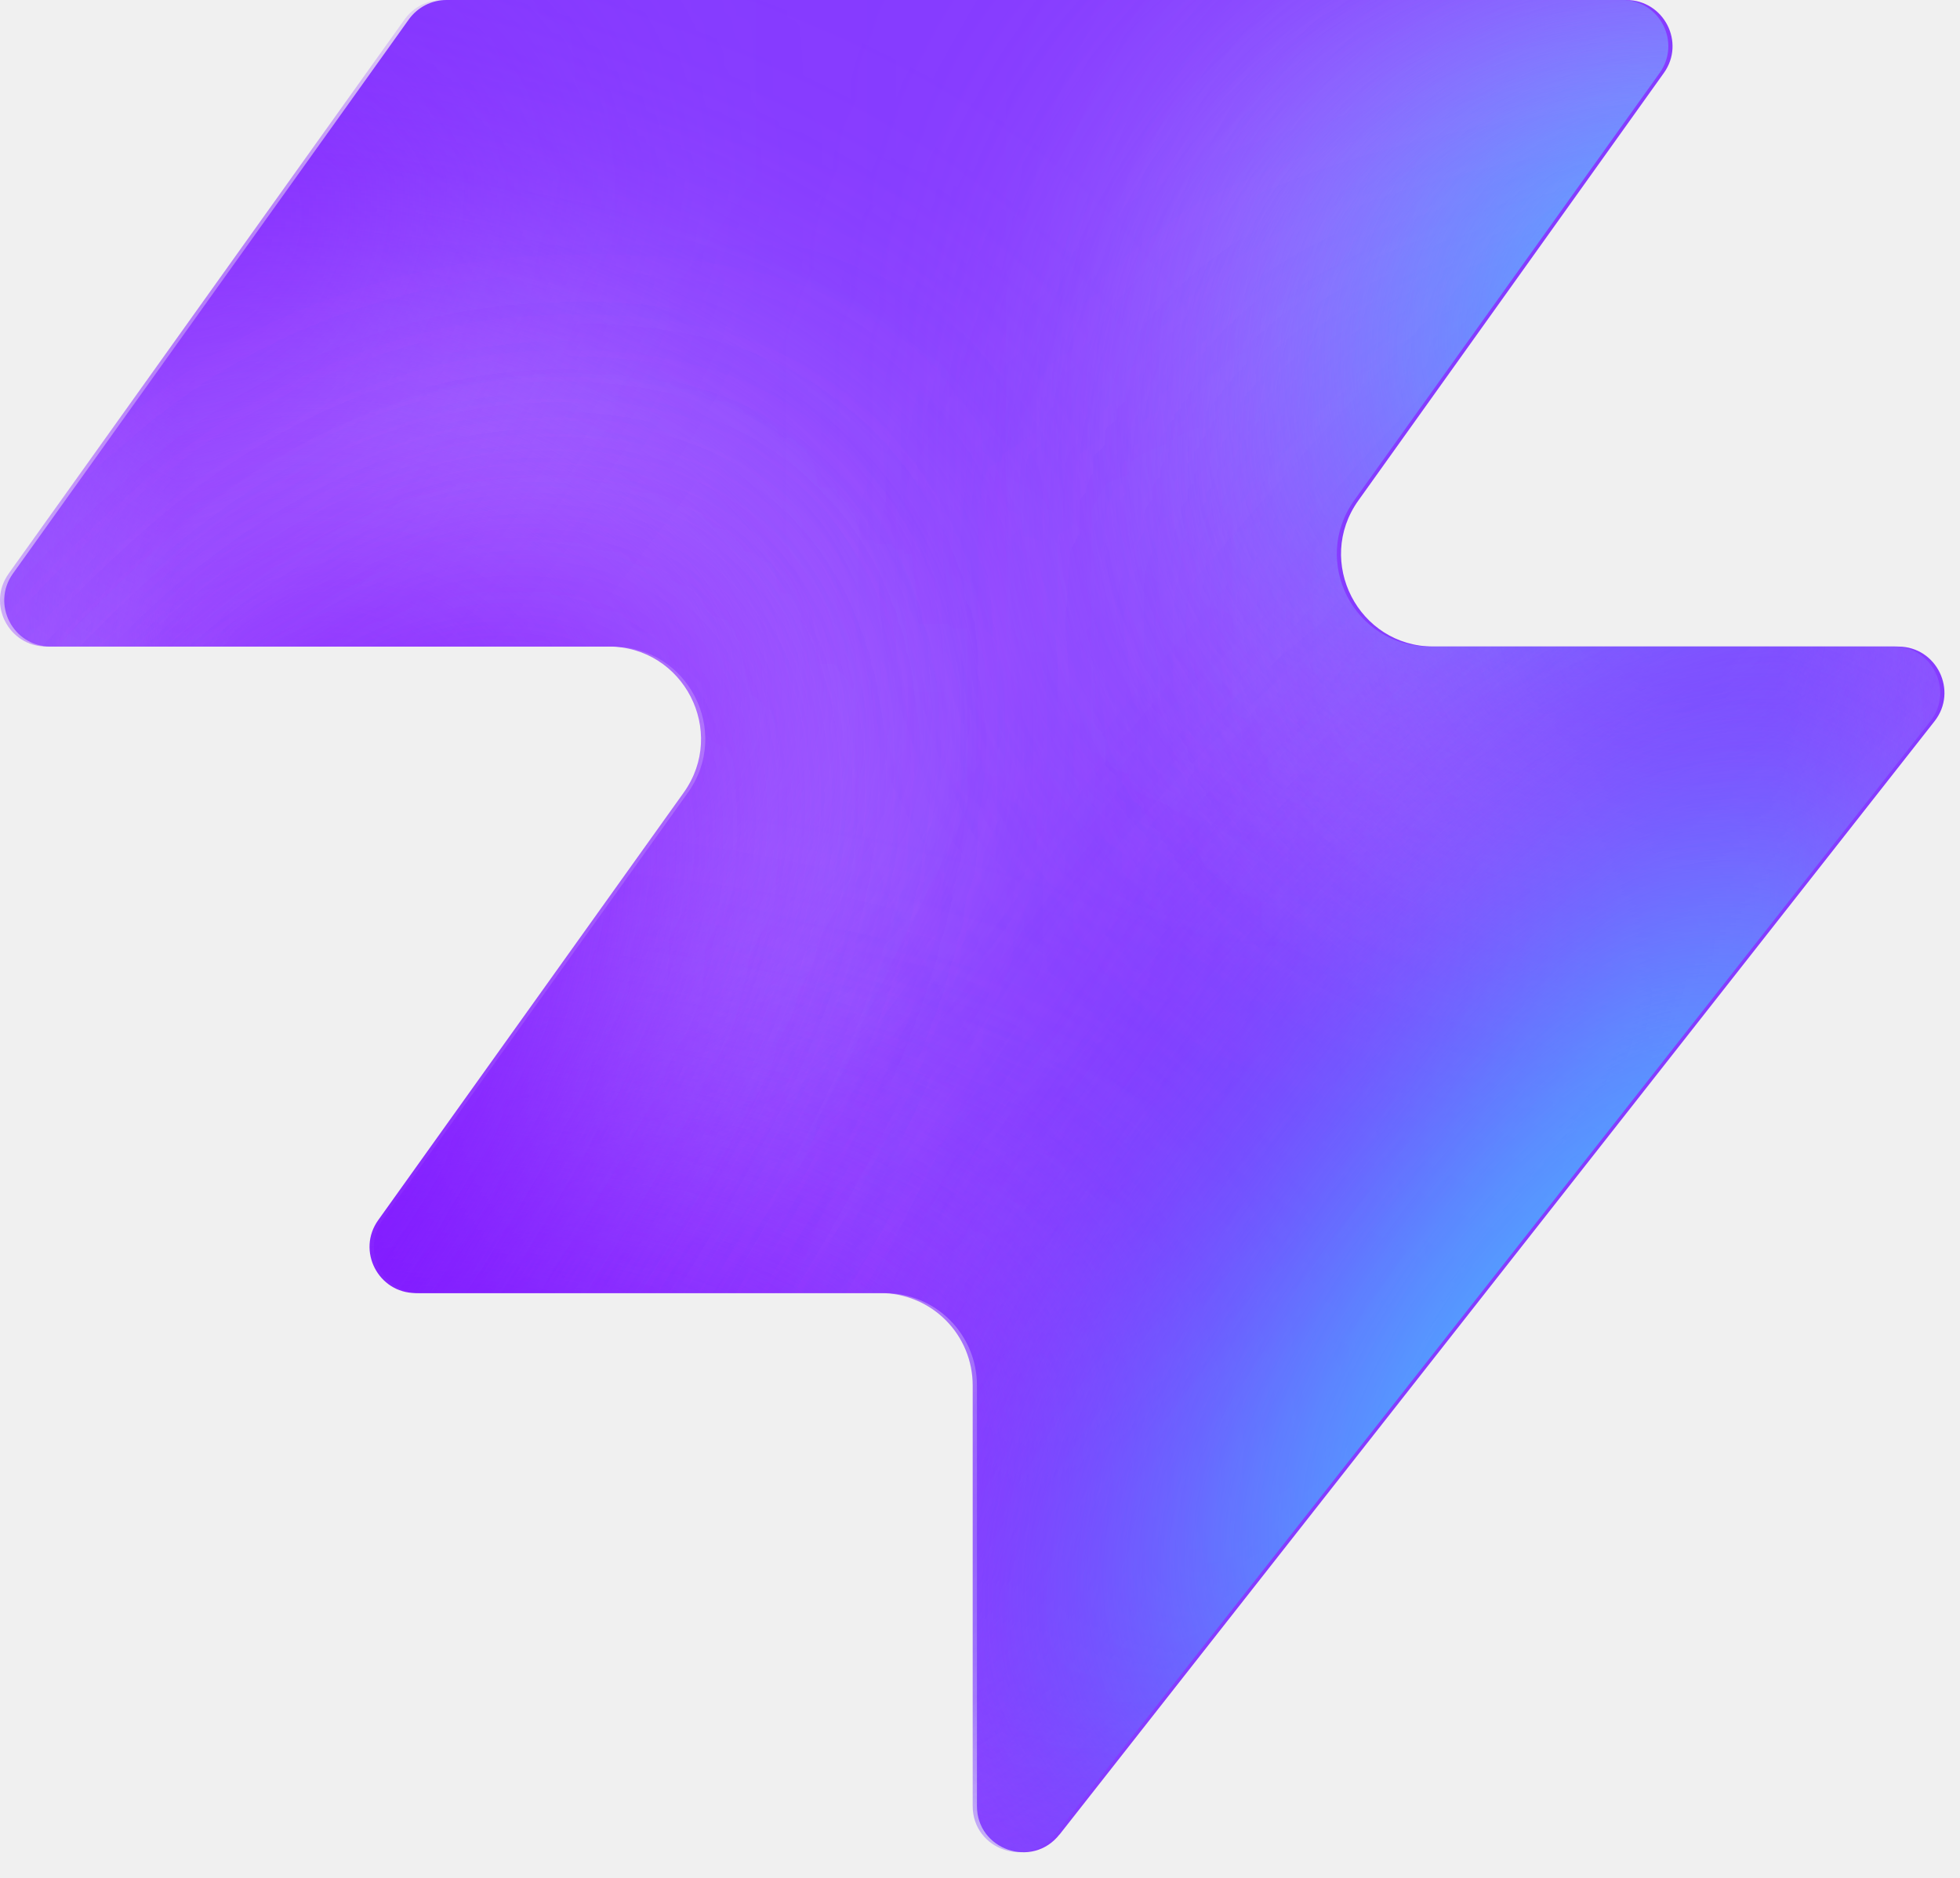
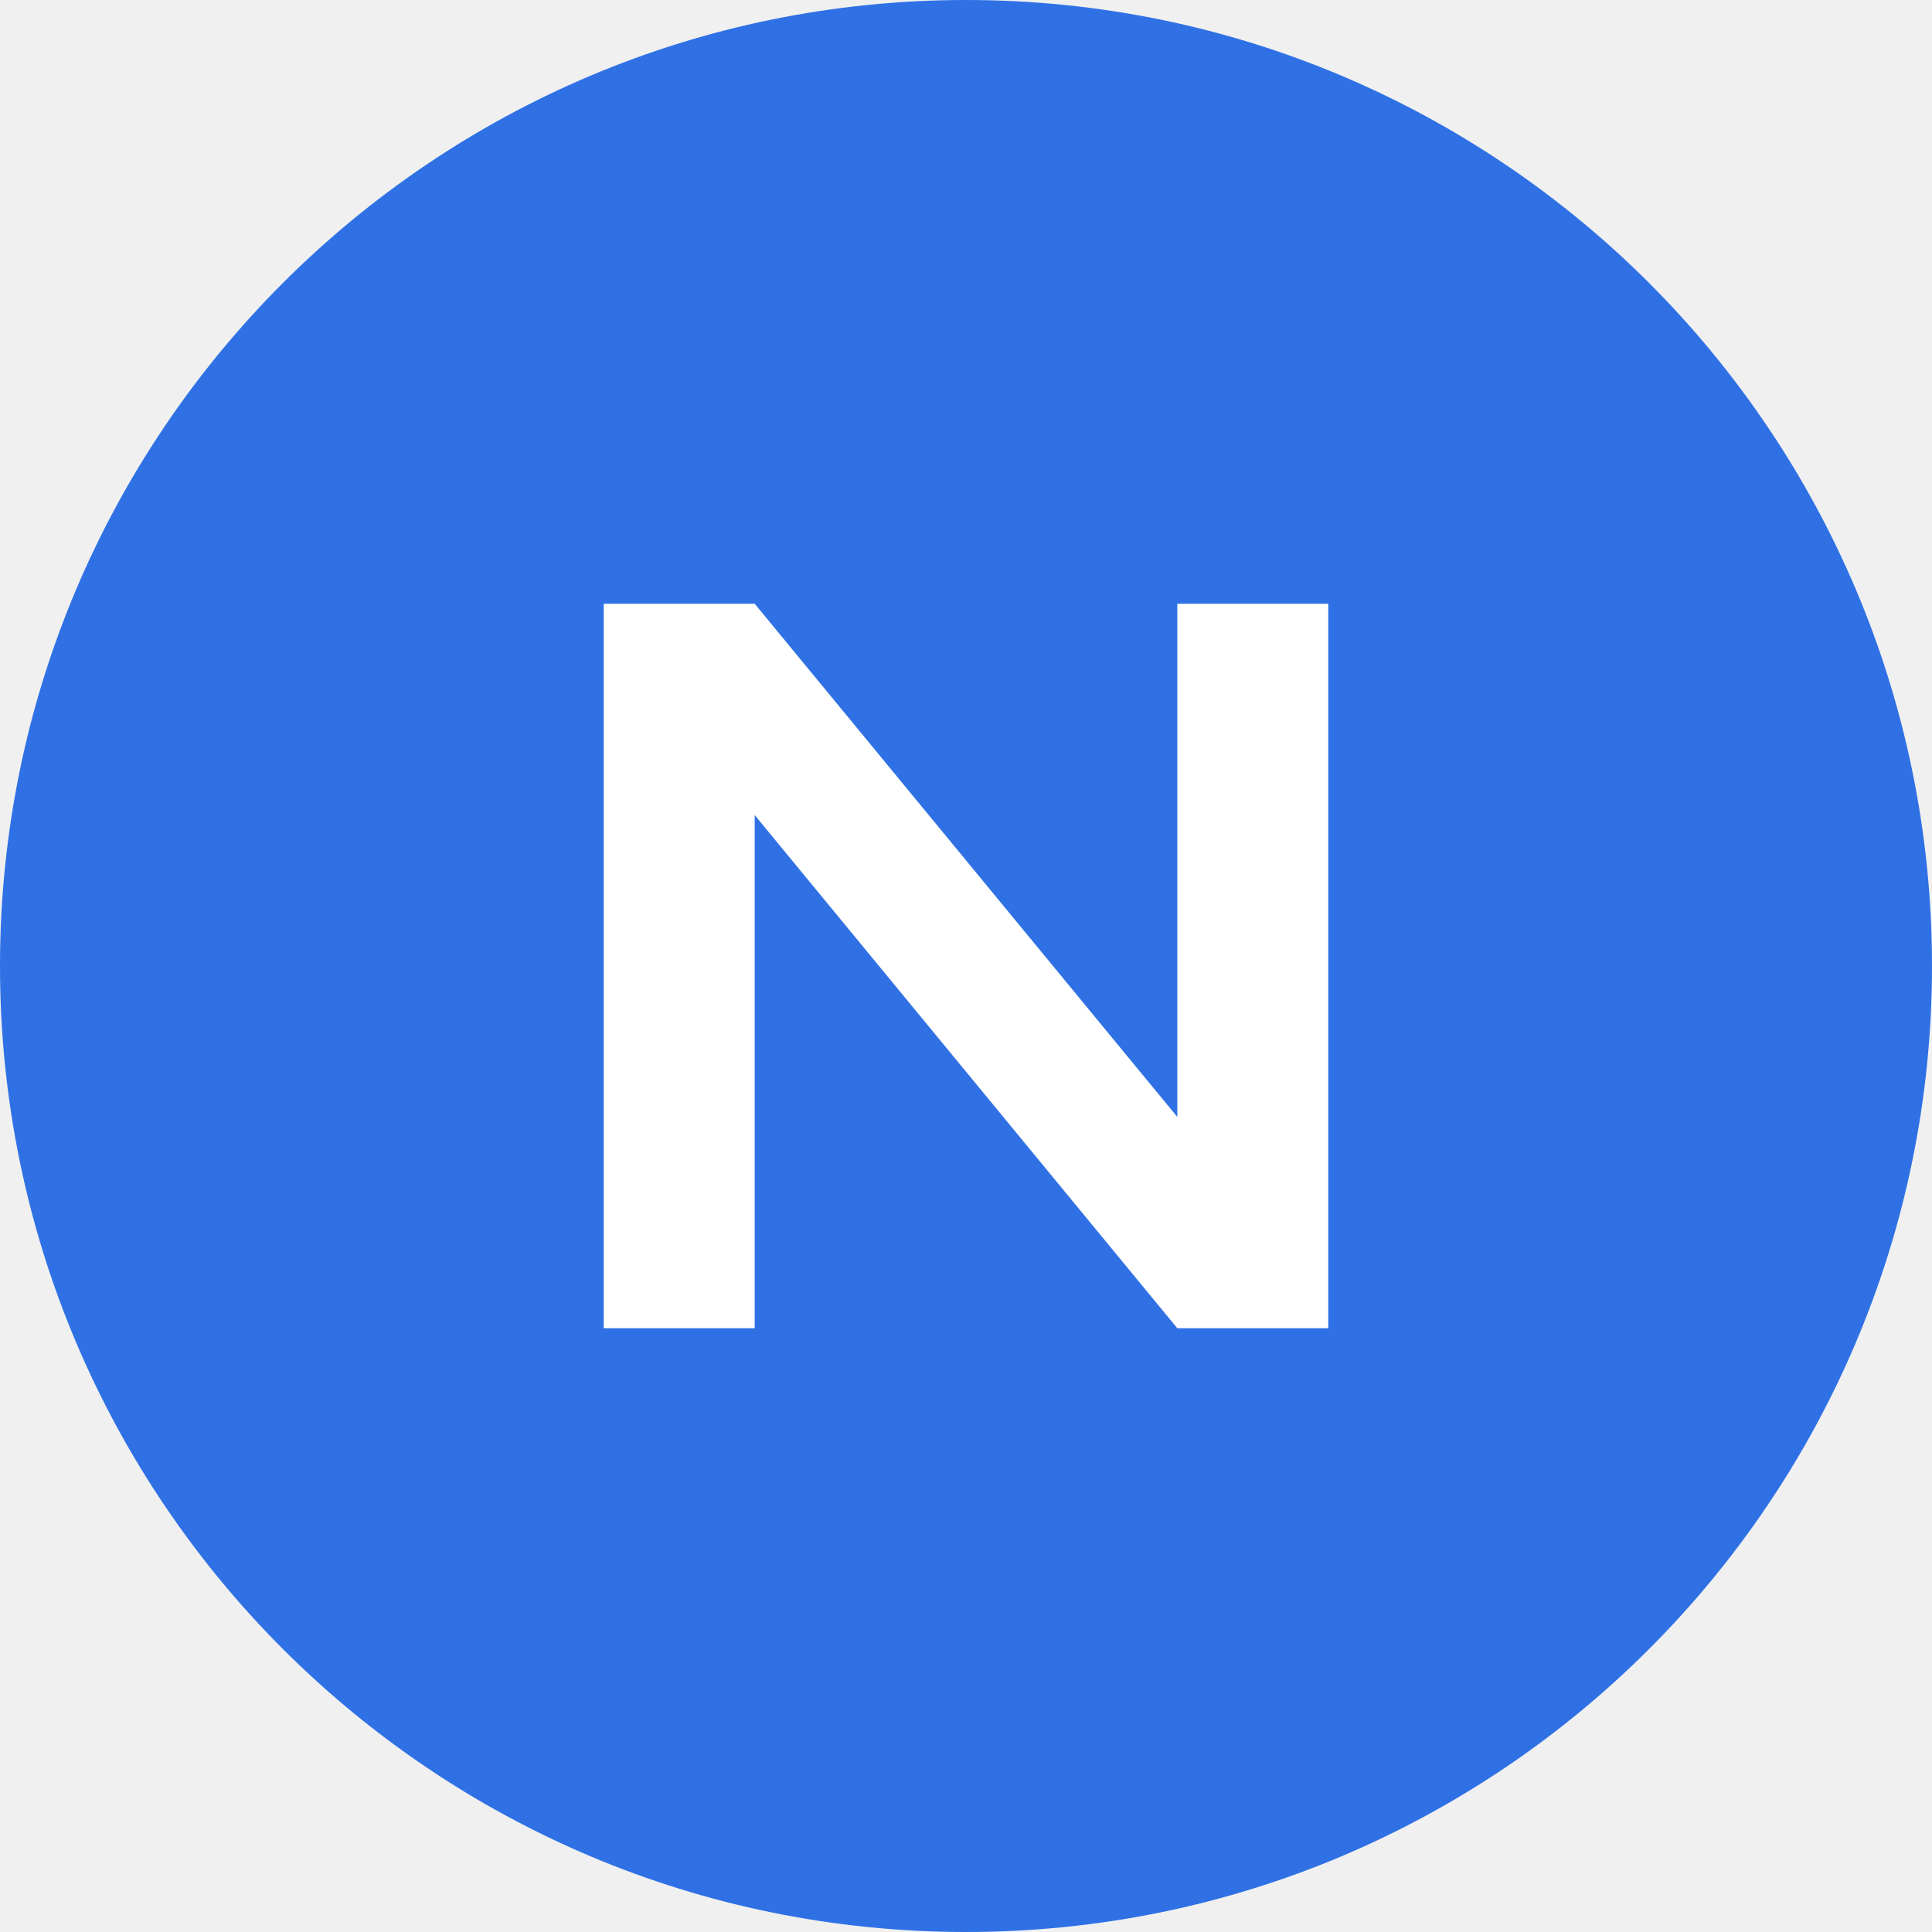
- <svg xmlns="http://www.w3.org/2000/svg" width="48" height="46" fill="none" viewBox="0 0 48 46">
-   <path fill="#863bff" d="M25.946 44.938c-.664.845-2.021.375-2.021-.698V33.937a2.26 2.26 0 0 0-2.262-2.262H10.287c-.92 0-1.456-1.04-.92-1.788l7.48-10.471c1.07-1.497 0-3.578-1.842-3.578H1.237c-.92 0-1.456-1.04-.92-1.788L10.013.474c.214-.297.556-.474.92-.474h28.894c.92 0 1.456 1.04.92 1.788l-7.48 10.471c-1.07 1.498 0 3.579 1.842 3.579h11.377c.943 0 1.473 1.088.89 1.83L25.947 44.94z" style="fill:#863bff;fill:color(display-p3 .525 .23 1);fill-opacity:1" />
-   <mask id="a" width="48" height="46" x="0" y="0" maskUnits="userSpaceOnUse" style="mask-type:alpha">
-     <path fill="#000" d="M25.842 44.938c-.664.844-2.021.375-2.021-.698V33.937a2.26 2.26 0 0 0-2.262-2.262H10.183c-.92 0-1.456-1.04-.92-1.788l7.48-10.471c1.07-1.498 0-3.579-1.842-3.579H1.133c-.92 0-1.456-1.04-.92-1.787L9.91.473c.214-.297.556-.474.92-.474h28.894c.92 0 1.456 1.04.92 1.788l-7.48 10.471c-1.07 1.498 0 3.578 1.842 3.578h11.377c.943 0 1.473 1.088.89 1.832L25.843 44.94z" style="fill:#000;fill-opacity:1" />
-   </mask>
-   <g mask="url(#a)">
-     <g filter="url(#b)">
-       <ellipse cx="5.508" cy="14.704" fill="#ede6ff" rx="5.508" ry="14.704" style="fill:#ede6ff;fill:color(display-p3 .927 .903 1);fill-opacity:1" transform="matrix(.00324 1 1 -.00324 -4.47 31.516)" />
-     </g>
-     <g filter="url(#c)">
-       <ellipse cx="10.399" cy="29.851" fill="#ede6ff" rx="10.399" ry="29.851" style="fill:#ede6ff;fill:color(display-p3 .927 .903 1);fill-opacity:1" transform="matrix(.00324 1 1 -.00324 -39.328 7.883)" />
-     </g>
-     <g filter="url(#d)">
-       <ellipse cx="5.508" cy="30.487" fill="#7e14ff" rx="5.508" ry="30.487" style="fill:#7e14ff;fill:color(display-p3 .492 .077 1);fill-opacity:1" transform="rotate(89.814 -25.913 -14.639)scale(1 -1)" />
-     </g>
-     <g filter="url(#e)">
-       <ellipse cx="5.508" cy="30.599" fill="#7e14ff" rx="5.508" ry="30.599" style="fill:#7e14ff;fill:color(display-p3 .492 .077 1);fill-opacity:1" transform="rotate(89.814 -32.644 -3.334)scale(1 -1)" />
-     </g>
-     <g filter="url(#f)">
-       <ellipse cx="5.508" cy="30.599" fill="#7e14ff" rx="5.508" ry="30.599" style="fill:#7e14ff;fill:color(display-p3 .492 .077 1);fill-opacity:1" transform="matrix(.00324 1 1 -.00324 -34.34 30.47)" />
-     </g>
-     <g filter="url(#g)">
-       <ellipse cx="14.072" cy="22.078" fill="#ede6ff" rx="14.072" ry="22.078" style="fill:#ede6ff;fill:color(display-p3 .927 .903 1);fill-opacity:1" transform="rotate(93.35 24.506 48.493)scale(-1 1)" />
-     </g>
-     <g filter="url(#h)">
-       <ellipse cx="3.47" cy="21.501" fill="#7e14ff" rx="3.47" ry="21.501" style="fill:#7e14ff;fill:color(display-p3 .492 .077 1);fill-opacity:1" transform="rotate(89.009 28.708 47.59)scale(-1 1)" />
-     </g>
-     <g filter="url(#i)">
-       <ellipse cx="3.47" cy="21.501" fill="#7e14ff" rx="3.47" ry="21.501" style="fill:#7e14ff;fill:color(display-p3 .492 .077 1);fill-opacity:1" transform="rotate(89.009 28.708 47.59)scale(-1 1)" />
-     </g>
-     <g filter="url(#j)">
-       <ellipse cx=".387" cy="8.972" fill="#7e14ff" rx="4.407" ry="29.108" style="fill:#7e14ff;fill:color(display-p3 .492 .077 1);fill-opacity:1" transform="rotate(39.51 .387 8.972)" />
-     </g>
-     <g filter="url(#k)">
-       <ellipse cx="47.523" cy="-6.092" fill="#7e14ff" rx="4.407" ry="29.108" style="fill:#7e14ff;fill:color(display-p3 .492 .077 1);fill-opacity:1" transform="rotate(37.892 47.523 -6.092)" />
-     </g>
-     <g filter="url(#l)">
-       <ellipse cx="41.412" cy="6.333" fill="#47bfff" rx="5.971" ry="9.665" style="fill:#47bfff;fill:color(display-p3 .28 .748 1);fill-opacity:1" transform="rotate(37.892 41.412 6.333)" />
-     </g>
-     <g filter="url(#m)">
-       <ellipse cx="-1.879" cy="38.332" fill="#7e14ff" rx="4.407" ry="29.108" style="fill:#7e14ff;fill:color(display-p3 .492 .077 1);fill-opacity:1" transform="rotate(37.892 -1.88 38.332)" />
-     </g>
-     <g filter="url(#n)">
-       <ellipse cx="-1.879" cy="38.332" fill="#7e14ff" rx="4.407" ry="29.108" style="fill:#7e14ff;fill:color(display-p3 .492 .077 1);fill-opacity:1" transform="rotate(37.892 -1.88 38.332)" />
-     </g>
-     <g filter="url(#o)">
-       <ellipse cx="35.651" cy="29.907" fill="#7e14ff" rx="4.407" ry="29.108" style="fill:#7e14ff;fill:color(display-p3 .492 .077 1);fill-opacity:1" transform="rotate(37.892 35.651 29.907)" />
-     </g>
-     <g filter="url(#p)">
-       <ellipse cx="38.418" cy="32.4" fill="#47bfff" rx="5.971" ry="15.297" style="fill:#47bfff;fill:color(display-p3 .28 .748 1);fill-opacity:1" transform="rotate(37.892 38.418 32.4)" />
-     </g>
-   </g>
-   <defs>
-     <filter id="b" width="60.045" height="41.654" x="-19.77" y="16.149" color-interpolation-filters="sRGB" filterUnits="userSpaceOnUse">
-       <feFlood flood-opacity="0" result="BackgroundImageFix" />
-       <feBlend in="SourceGraphic" in2="BackgroundImageFix" result="shape" />
-       <feGaussianBlur result="effect1_foregroundBlur_2002_17158" stdDeviation="7.659" />
-     </filter>
-     <filter id="c" width="90.34" height="51.437" x="-54.613" y="-7.533" color-interpolation-filters="sRGB" filterUnits="userSpaceOnUse">
-       <feFlood flood-opacity="0" result="BackgroundImageFix" />
-       <feBlend in="SourceGraphic" in2="BackgroundImageFix" result="shape" />
-       <feGaussianBlur result="effect1_foregroundBlur_2002_17158" stdDeviation="7.659" />
-     </filter>
-     <filter id="d" width="79.355" height="29.4" x="-49.64" y="2.03" color-interpolation-filters="sRGB" filterUnits="userSpaceOnUse">
-       <feFlood flood-opacity="0" result="BackgroundImageFix" />
-       <feBlend in="SourceGraphic" in2="BackgroundImageFix" result="shape" />
-       <feGaussianBlur result="effect1_foregroundBlur_2002_17158" stdDeviation="4.596" />
-     </filter>
-     <filter id="e" width="79.579" height="29.4" x="-45.045" y="20.029" color-interpolation-filters="sRGB" filterUnits="userSpaceOnUse">
-       <feFlood flood-opacity="0" result="BackgroundImageFix" />
-       <feBlend in="SourceGraphic" in2="BackgroundImageFix" result="shape" />
-       <feGaussianBlur result="effect1_foregroundBlur_2002_17158" stdDeviation="4.596" />
-     </filter>
-     <filter id="f" width="79.579" height="29.4" x="-43.513" y="21.178" color-interpolation-filters="sRGB" filterUnits="userSpaceOnUse">
-       <feFlood flood-opacity="0" result="BackgroundImageFix" />
-       <feBlend in="SourceGraphic" in2="BackgroundImageFix" result="shape" />
-       <feGaussianBlur result="effect1_foregroundBlur_2002_17158" stdDeviation="4.596" />
-     </filter>
-     <filter id="g" width="74.749" height="58.852" x="15.756" y="-17.901" color-interpolation-filters="sRGB" filterUnits="userSpaceOnUse">
-       <feFlood flood-opacity="0" result="BackgroundImageFix" />
-       <feBlend in="SourceGraphic" in2="BackgroundImageFix" result="shape" />
-       <feGaussianBlur result="effect1_foregroundBlur_2002_17158" stdDeviation="7.659" />
-     </filter>
-     <filter id="h" width="61.377" height="25.362" x="23.548" y="2.284" color-interpolation-filters="sRGB" filterUnits="userSpaceOnUse">
-       <feFlood flood-opacity="0" result="BackgroundImageFix" />
-       <feBlend in="SourceGraphic" in2="BackgroundImageFix" result="shape" />
-       <feGaussianBlur result="effect1_foregroundBlur_2002_17158" stdDeviation="4.596" />
-     </filter>
-     <filter id="i" width="61.377" height="25.362" x="23.548" y="2.284" color-interpolation-filters="sRGB" filterUnits="userSpaceOnUse">
-       <feFlood flood-opacity="0" result="BackgroundImageFix" />
-       <feBlend in="SourceGraphic" in2="BackgroundImageFix" result="shape" />
-       <feGaussianBlur result="effect1_foregroundBlur_2002_17158" stdDeviation="4.596" />
-     </filter>
-     <filter id="j" width="56.045" height="63.649" x="-27.636" y="-22.853" color-interpolation-filters="sRGB" filterUnits="userSpaceOnUse">
-       <feFlood flood-opacity="0" result="BackgroundImageFix" />
-       <feBlend in="SourceGraphic" in2="BackgroundImageFix" result="shape" />
-       <feGaussianBlur result="effect1_foregroundBlur_2002_17158" stdDeviation="4.596" />
-     </filter>
-     <filter id="k" width="54.814" height="64.646" x="20.116" y="-38.415" color-interpolation-filters="sRGB" filterUnits="userSpaceOnUse">
-       <feFlood flood-opacity="0" result="BackgroundImageFix" />
-       <feBlend in="SourceGraphic" in2="BackgroundImageFix" result="shape" />
-       <feGaussianBlur result="effect1_foregroundBlur_2002_17158" stdDeviation="4.596" />
-     </filter>
-     <filter id="l" width="33.541" height="35.313" x="24.641" y="-11.323" color-interpolation-filters="sRGB" filterUnits="userSpaceOnUse">
-       <feFlood flood-opacity="0" result="BackgroundImageFix" />
-       <feBlend in="SourceGraphic" in2="BackgroundImageFix" result="shape" />
-       <feGaussianBlur result="effect1_foregroundBlur_2002_17158" stdDeviation="4.596" />
-     </filter>
-     <filter id="m" width="54.814" height="64.646" x="-29.286" y="6.009" color-interpolation-filters="sRGB" filterUnits="userSpaceOnUse">
-       <feFlood flood-opacity="0" result="BackgroundImageFix" />
-       <feBlend in="SourceGraphic" in2="BackgroundImageFix" result="shape" />
-       <feGaussianBlur result="effect1_foregroundBlur_2002_17158" stdDeviation="4.596" />
-     </filter>
-     <filter id="n" width="54.814" height="64.646" x="-29.286" y="6.009" color-interpolation-filters="sRGB" filterUnits="userSpaceOnUse">
-       <feFlood flood-opacity="0" result="BackgroundImageFix" />
-       <feBlend in="SourceGraphic" in2="BackgroundImageFix" result="shape" />
-       <feGaussianBlur result="effect1_foregroundBlur_2002_17158" stdDeviation="4.596" />
-     </filter>
-     <filter id="o" width="54.814" height="64.646" x="8.244" y="-2.416" color-interpolation-filters="sRGB" filterUnits="userSpaceOnUse">
-       <feFlood flood-opacity="0" result="BackgroundImageFix" />
-       <feBlend in="SourceGraphic" in2="BackgroundImageFix" result="shape" />
-       <feGaussianBlur result="effect1_foregroundBlur_2002_17158" stdDeviation="4.596" />
-     </filter>
-     <filter id="p" width="39.409" height="43.623" x="18.713" y="10.588" color-interpolation-filters="sRGB" filterUnits="userSpaceOnUse">
-       <feFlood flood-opacity="0" result="BackgroundImageFix" />
-       <feBlend in="SourceGraphic" in2="BackgroundImageFix" result="shape" />
-       <feGaussianBlur result="effect1_foregroundBlur_2002_17158" stdDeviation="4.596" />
-     </filter>
-   </defs>
+ <svg xmlns="http://www.w3.org/2000/svg" width="64" height="64" viewBox="0 0 64 64">
+   <circle cx="32" cy="32" r="32" fill="#2f71e5" />
+   <path d="M20 44V20h5l14 17V20h5v24h-5L25 27v17h-5Z" fill="#fff" />
</svg>
